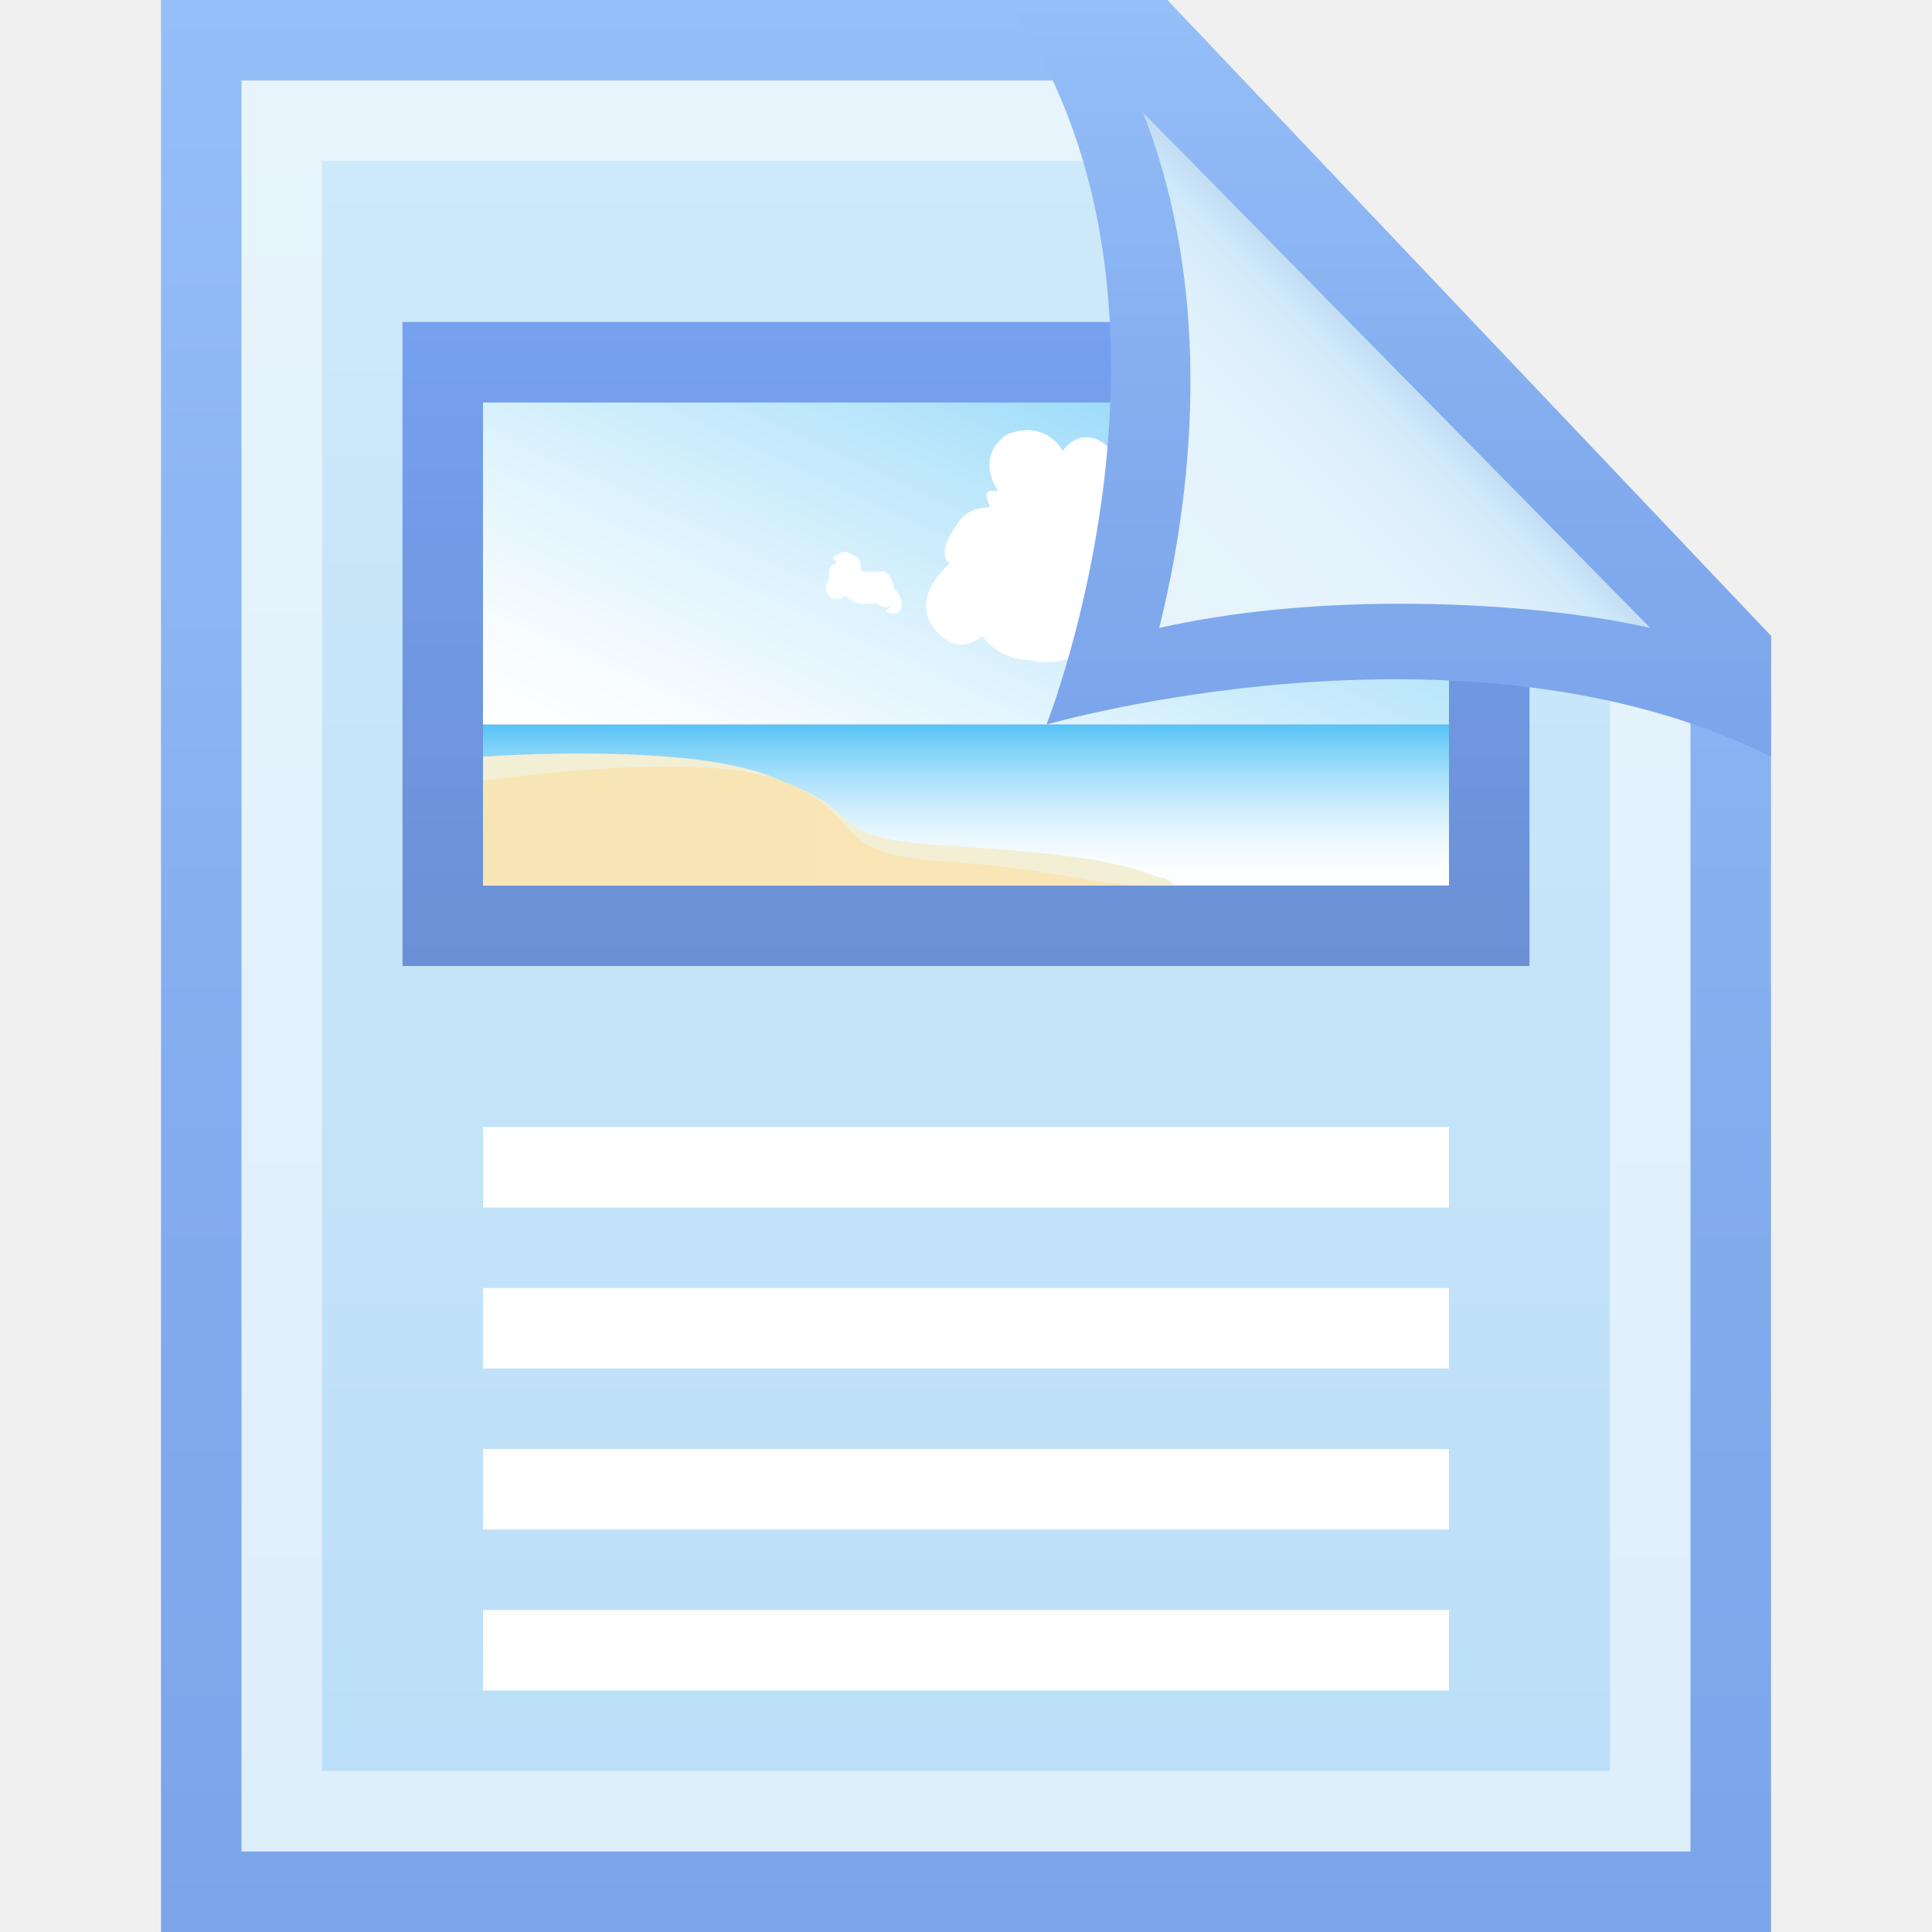
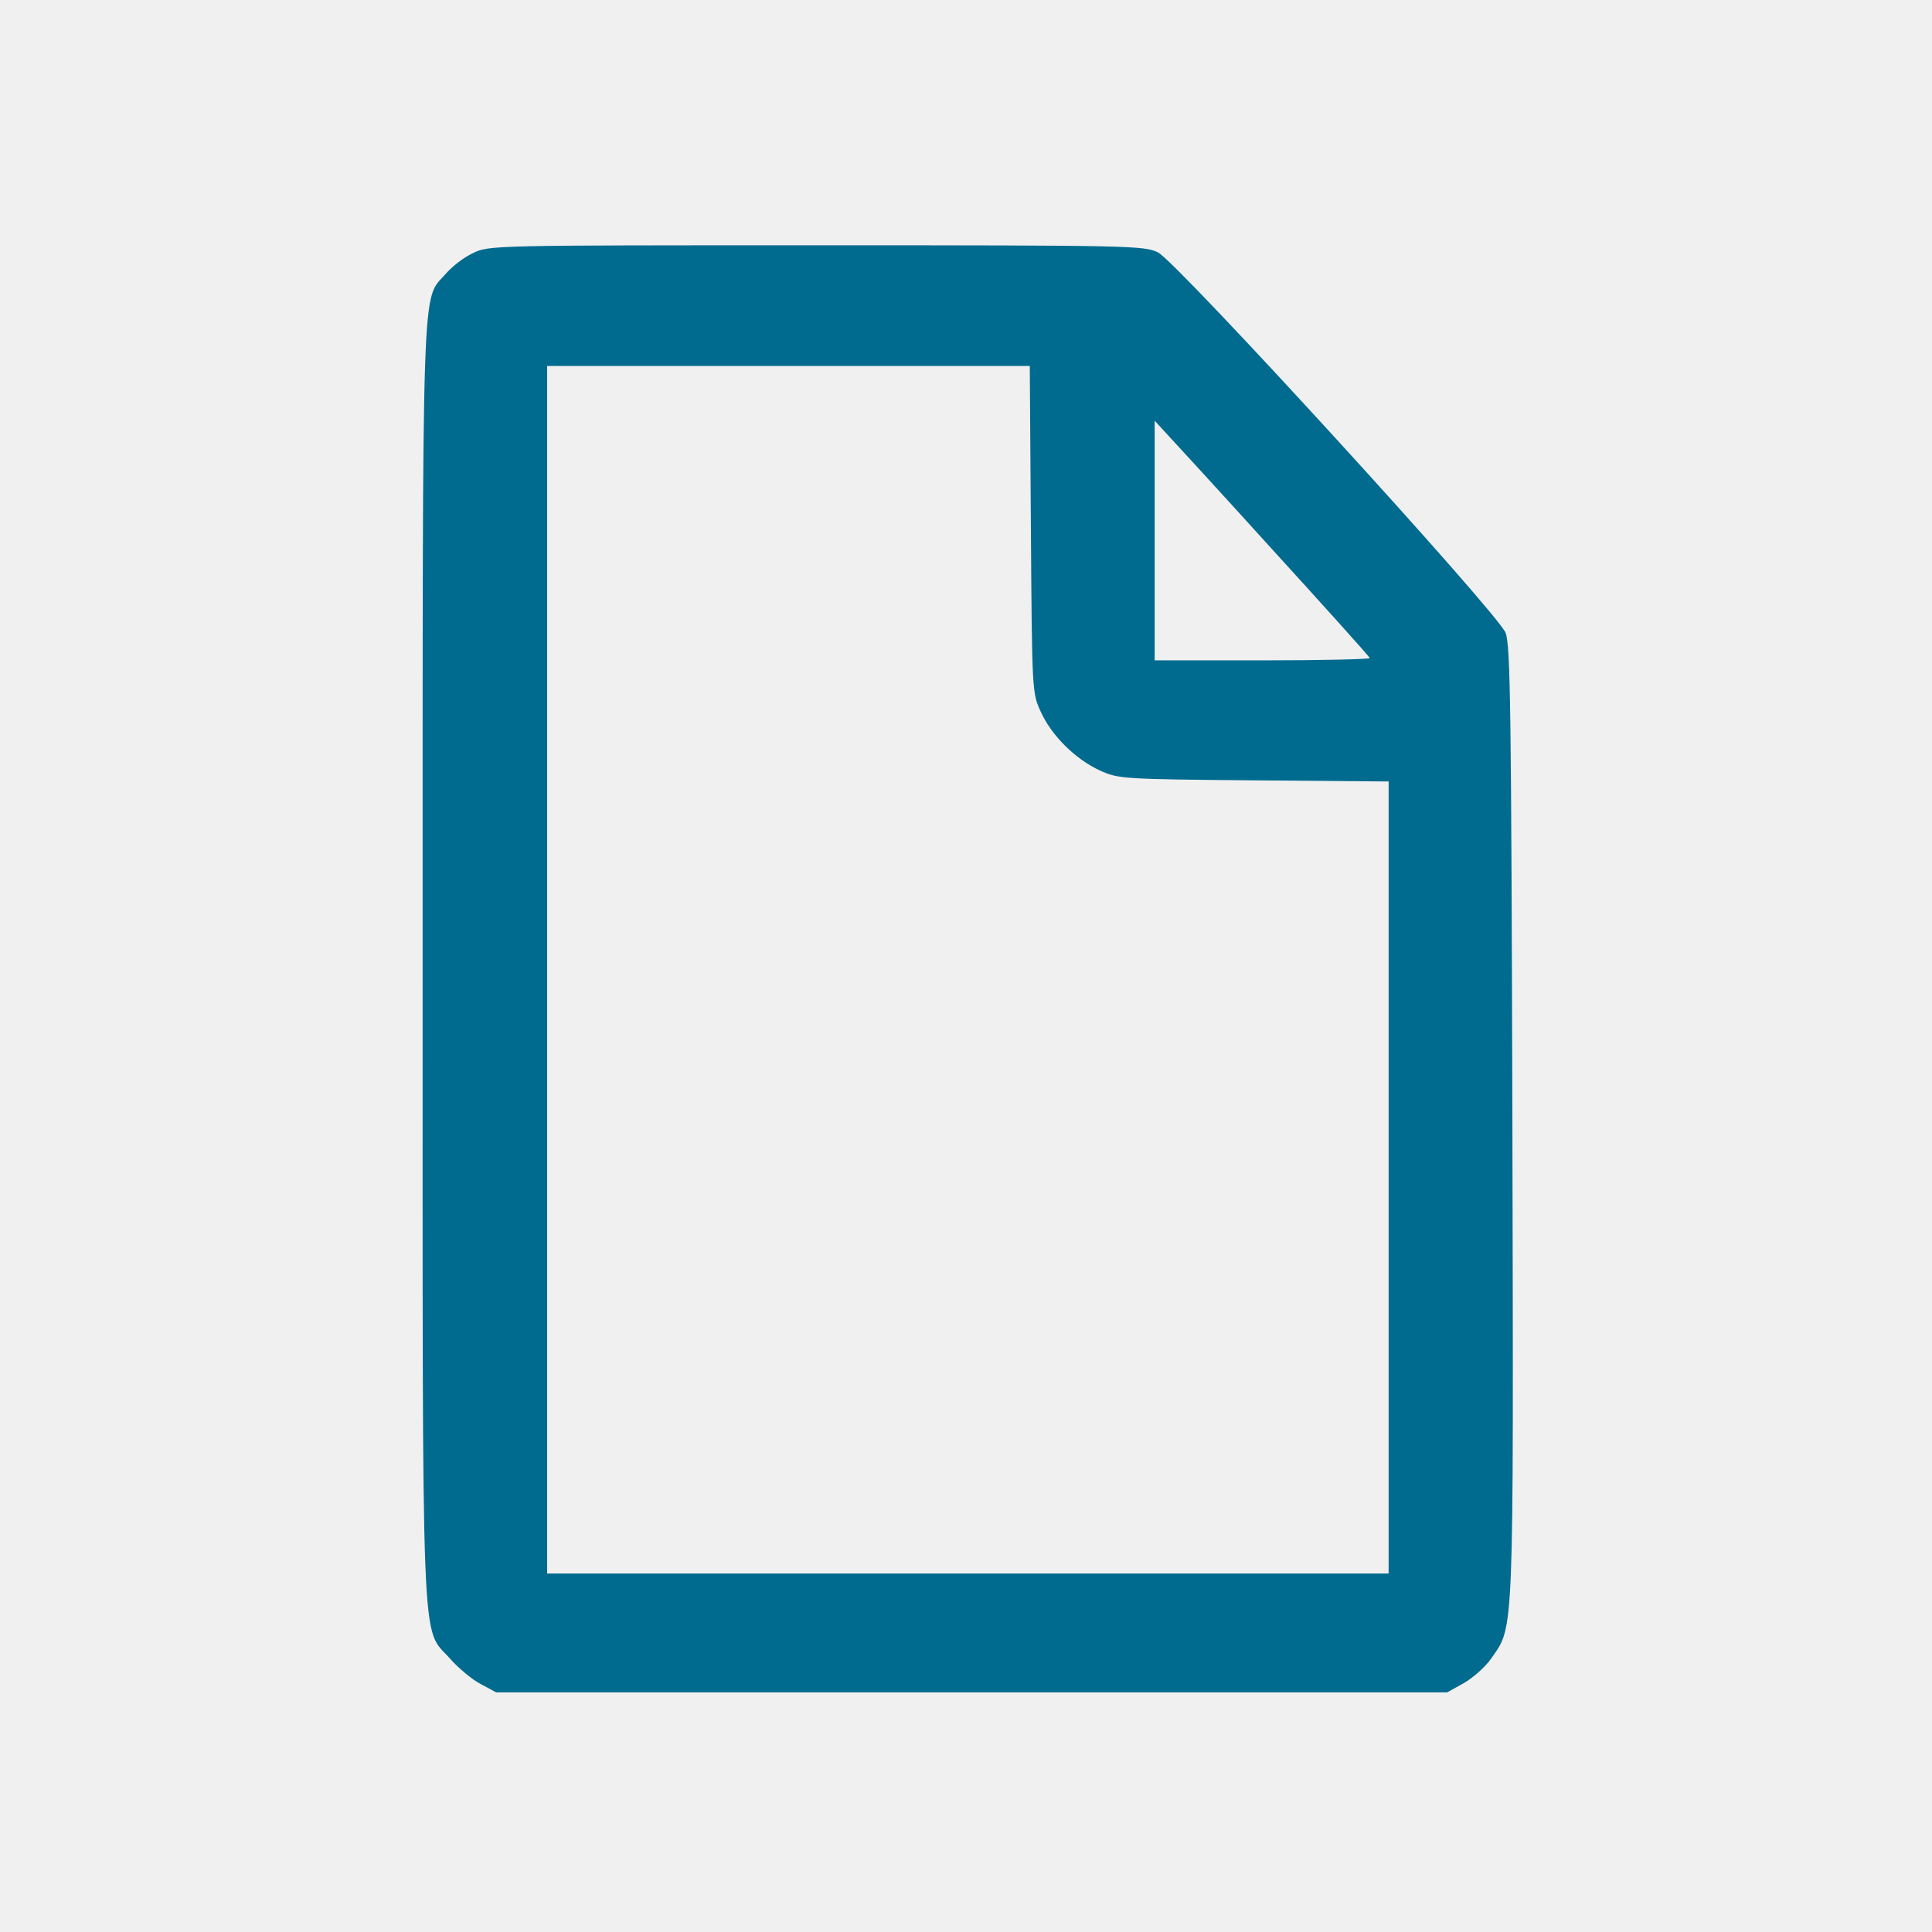
- <svg xmlns="http://www.w3.org/2000/svg" version="1.1" x="0px" y="0px" width="24px" height="24px" viewBox="-2 0 24 24" style="overflow:visible;enable-background:new -2 0 24 24;" xml:space="preserve" preserveAspectRatio="xMinYMid meet">
-   <defs>
- </defs>
-   <linearGradient id="SVGID_1_" gradientUnits="userSpaceOnUse" x1="9.999" y1="0" x2="9.999" y2="24">
-     <stop offset="0" style="stop-color:#95BFF8" />
-     <stop offset="0.557" style="stop-color:#84ADEF" />
-     <stop offset="1" style="stop-color:#7CA4EB" />
-   </linearGradient>
-   <polygon style="fill:url(#SVGID_1_);" points="12.5,0 11.5,0 1,0 0,0 0,24 1,24 19,24 20,24 20,7.9 " />
-   <linearGradient id="SVGID_2_" gradientUnits="userSpaceOnUse" x1="9.999" y1="1" x2="9.999" y2="23">
-     <stop offset="0" style="stop-color:#E7F4FC" />
-     <stop offset="1" style="stop-color:#DEEFFC" />
-   </linearGradient>
-   <polygon style="fill:url(#SVGID_2_);" points="12.1,1 11.1,1 2,1 1,1 1,23 2,23 18,23 19,23 19,8.3 " />
-   <linearGradient id="SVGID_3_" gradientUnits="userSpaceOnUse" x1="9.999" y1="2" x2="9.999" y2="22">
-     <stop offset="0" style="stop-color:#CEE9F9" />
-     <stop offset="1" style="stop-color:#BBDFF8" />
-   </linearGradient>
-   <polygon style="fill:url(#SVGID_3_);" points="11.6,2 10.6,2 3,2 2,2 2,22 3,22 17,22 18,22 18,8.7 " />
-   <path style="fill:#FFFFFF;" d="M16,21H4v-1h12V21z M16,18H4v1h12V18z M16,16H4v1h12V16z M16,14H4v1h12V14z" />
-   <linearGradient id="SVGID_4_" gradientUnits="userSpaceOnUse" x1="9.999" y1="4" x2="9.999" y2="12">
-     <stop offset="0" style="stop-color:#76A1F0" />
-     <stop offset="1" style="stop-color:#6B90D5" />
-   </linearGradient>
-   <polygon style="fill:url(#SVGID_4_);" points="15.3,4 14.3,4 4,4 3,4 3,12 4,12 16,12 17,12 17,5.8 " />
-   <linearGradient id="SVGID_5_" gradientUnits="userSpaceOnUse" x1="9.999" y1="9" x2="9.999" y2="11">
-     <stop offset="0" style="stop-color:#57C3F6" />
-     <stop offset="0.165" style="stop-color:#83D3F8" />
-     <stop offset="0.355" style="stop-color:#AFE3FB" />
-     <stop offset="0.54" style="stop-color:#D2EFFD" />
-     <stop offset="0.713" style="stop-color:#EBF8FE" />
-     <stop offset="0.871" style="stop-color:#FAFDFF" />
-     <stop offset="1" style="stop-color:#FFFFFF" />
-   </linearGradient>
-   <rect x="4" y="9" style="fill:url(#SVGID_5_);" width="12" height="2" />
-   <path style="fill:#F2EFD5;" d="M12.4,10.9c-0.5-0.2-1.1-0.3-2.7-0.4c-1.5-0.1-0.9-0.4-2-0.8C6.7,9.2,4,9.4,4,9.4V11h8.6  C12.6,11,12.5,10.9,12.4,10.9z" />
-   <linearGradient id="SVGID_6_" gradientUnits="userSpaceOnUse" x1="4" y1="10.248" x2="12.296" y2="10.248">
-     <stop offset="0" style="stop-color:#F8E5B5" />
-     <stop offset="1" style="stop-color:#F9E5B6" />
-   </linearGradient>
-   <path style="fill:url(#SVGID_6_);" d="M9.7,10.7c-1.5-0.1-0.9-0.6-2-1c-1-0.4-3.7,0-3.7,0V11h8.3C11.5,11,11.2,10.8,9.7,10.7z" />
-   <linearGradient id="SVGID_7_" gradientUnits="userSpaceOnUse" x1="12.534" y1="1.567" x2="8.163" y2="10.941">
-     <stop offset="0" style="stop-color:#57C3F6" />
-     <stop offset="0.229" style="stop-color:#8AD5F9" />
-     <stop offset="0.483" style="stop-color:#BCE7FB" />
-     <stop offset="0.705" style="stop-color:#E1F4FD" />
-     <stop offset="0.885" style="stop-color:#F7FCFF" />
-     <stop offset="1" style="stop-color:#FFFFFF" />
-   </linearGradient>
-   <rect x="4" y="5" style="fill:url(#SVGID_7_);" width="12" height="4" />
-   <path style="fill:#FFFFFF;" d="M11.2,5.6c0,0-0.2-0.4-0.7-0.2c-0.4,0.3-0.1,0.7-0.1,0.7s-0.1,0-0.1,0c-0.1,0,0,0.2,0,0.2  s-0.3,0-0.4,0.2C9.6,6.9,9.8,7,9.8,7S9.3,7.4,9.6,7.8c0.3,0.4,0.6,0.1,0.6,0.1s0.2,0.3,0.6,0.3c0.4,0.1,0.6-0.1,0.6-0.1  s0.3,0.2,0.5,0.1C12.4,8.2,12.5,8,12.5,8s0.6,0.3,0.8-0.3C13.4,7.3,13,7.1,13,7.1s0.1-0.4-0.2-0.6s-0.6,0-0.6,0s0.1,0,0-0.1  c0-0.1-0.3-0.1-0.3-0.1s0.1-0.6-0.2-0.8C11.4,5.3,11.2,5.6,11.2,5.6z" />
-   <path style="fill:#FFFFFF;" d="M8.6,6.9c0,0-0.1-0.1-0.2,0C8.3,6.9,8.4,7,8.4,7s0,0,0,0c0,0,0,0,0,0s-0.1,0-0.1,0.1  c0,0.1,0,0.1,0,0.1s-0.1,0.1,0,0.2c0.1,0.1,0.2,0,0.2,0s0.1,0.1,0.2,0.1c0.1,0,0.2,0,0.2,0s0.1,0.1,0.2,0C9,7.6,9,7.6,9,7.6  s0.2,0.1,0.2-0.1c0-0.1-0.1-0.2-0.1-0.2s0-0.1-0.1-0.2c-0.1,0-0.2,0-0.2,0s0,0,0,0s-0.1,0-0.1,0s0-0.2-0.1-0.2  C8.7,6.8,8.6,6.9,8.6,6.9z" />
-   <linearGradient id="SVGID_8_" gradientUnits="userSpaceOnUse" x1="15.245" y1="0" x2="15.245" y2="9.359">
-     <stop offset="0" style="stop-color:#95BFF8" />
-     <stop offset="0.557" style="stop-color:#84ADEF" />
-     <stop offset="1" style="stop-color:#7CA4EB" />
-   </linearGradient>
-   <path style="fill:url(#SVGID_8_);" d="M11,9c0,0,5.2-1.5,9,0.4c0-0.1,0-1.5,0-1.5L12.5,0c0,0-1.8,0-2,0C13.1,3.7,11,9,11,9z" />
-   <linearGradient id="SVGID_9_" gradientUnits="userSpaceOnUse" x1="12.322" y1="7.545" x2="15.45" y2="4.417">
-     <stop offset="0" style="stop-color:#E7F4FC" />
-     <stop offset="0.518" style="stop-color:#E5F3FC" />
-     <stop offset="0.705" style="stop-color:#DEF0FB" />
-     <stop offset="0.837" style="stop-color:#D3EBFA" />
-     <stop offset="0.872" style="stop-color:#CEE9F9" />
-     <stop offset="1" style="stop-color:#BDD8F0" />
-   </linearGradient>
-   <path style="fill:url(#SVGID_9_);" d="M18.5,7.8c-0.9-0.2-2-0.3-3.1-0.3c-1.1,0-2.1,0.1-3,0.3c0.4-1.6,0.7-4.1-0.2-6.4L18.5,7.8z" />
+ <svg xmlns="http://www.w3.org/2000/svg" version="1.0" width="512pt" height="512pt" viewBox="0 0 512 512" preserveAspectRatio="xMidYMid meet">
+   <g transform="translate(0,512) scale(0.1,-0.1)" fill="#016b8f" stroke="none">
+     <path d="M1253 4449 c-24 -11 -56 -36 -72 -55 -64 -73 -61 32 -61 -1823 0 -1891 -5 -1758 73 -1847 21 -24 58 -55 81 -67 l41 -22 1260 0 1260 0 45 25 c24 14 57 43 72 65 61 88 59 40 56 1421 -3 1091 -5 1264 -18 1297 -21 53 -869 981 -921 1008 -37 18 -66 19 -906 19 -861 0 -868 0 -910 -21z m1479 -731 c3 -428 3 -434 26 -484 29 -64 92 -126 157 -156 49 -22 59 -23 408 -26 l357 -3 0 -1050 0 -1049 -1115 0 -1115 0 0 1600 0 1600 640 0 639 0 3 -432z m636 -50 c144 -158 262 -289 262 -292 0 -3 -128 -6 -285 -6 l-285 0 0 317 0 318 23 -25 c13 -14 142 -154 285 -312z" />
+   </g>
</svg>
